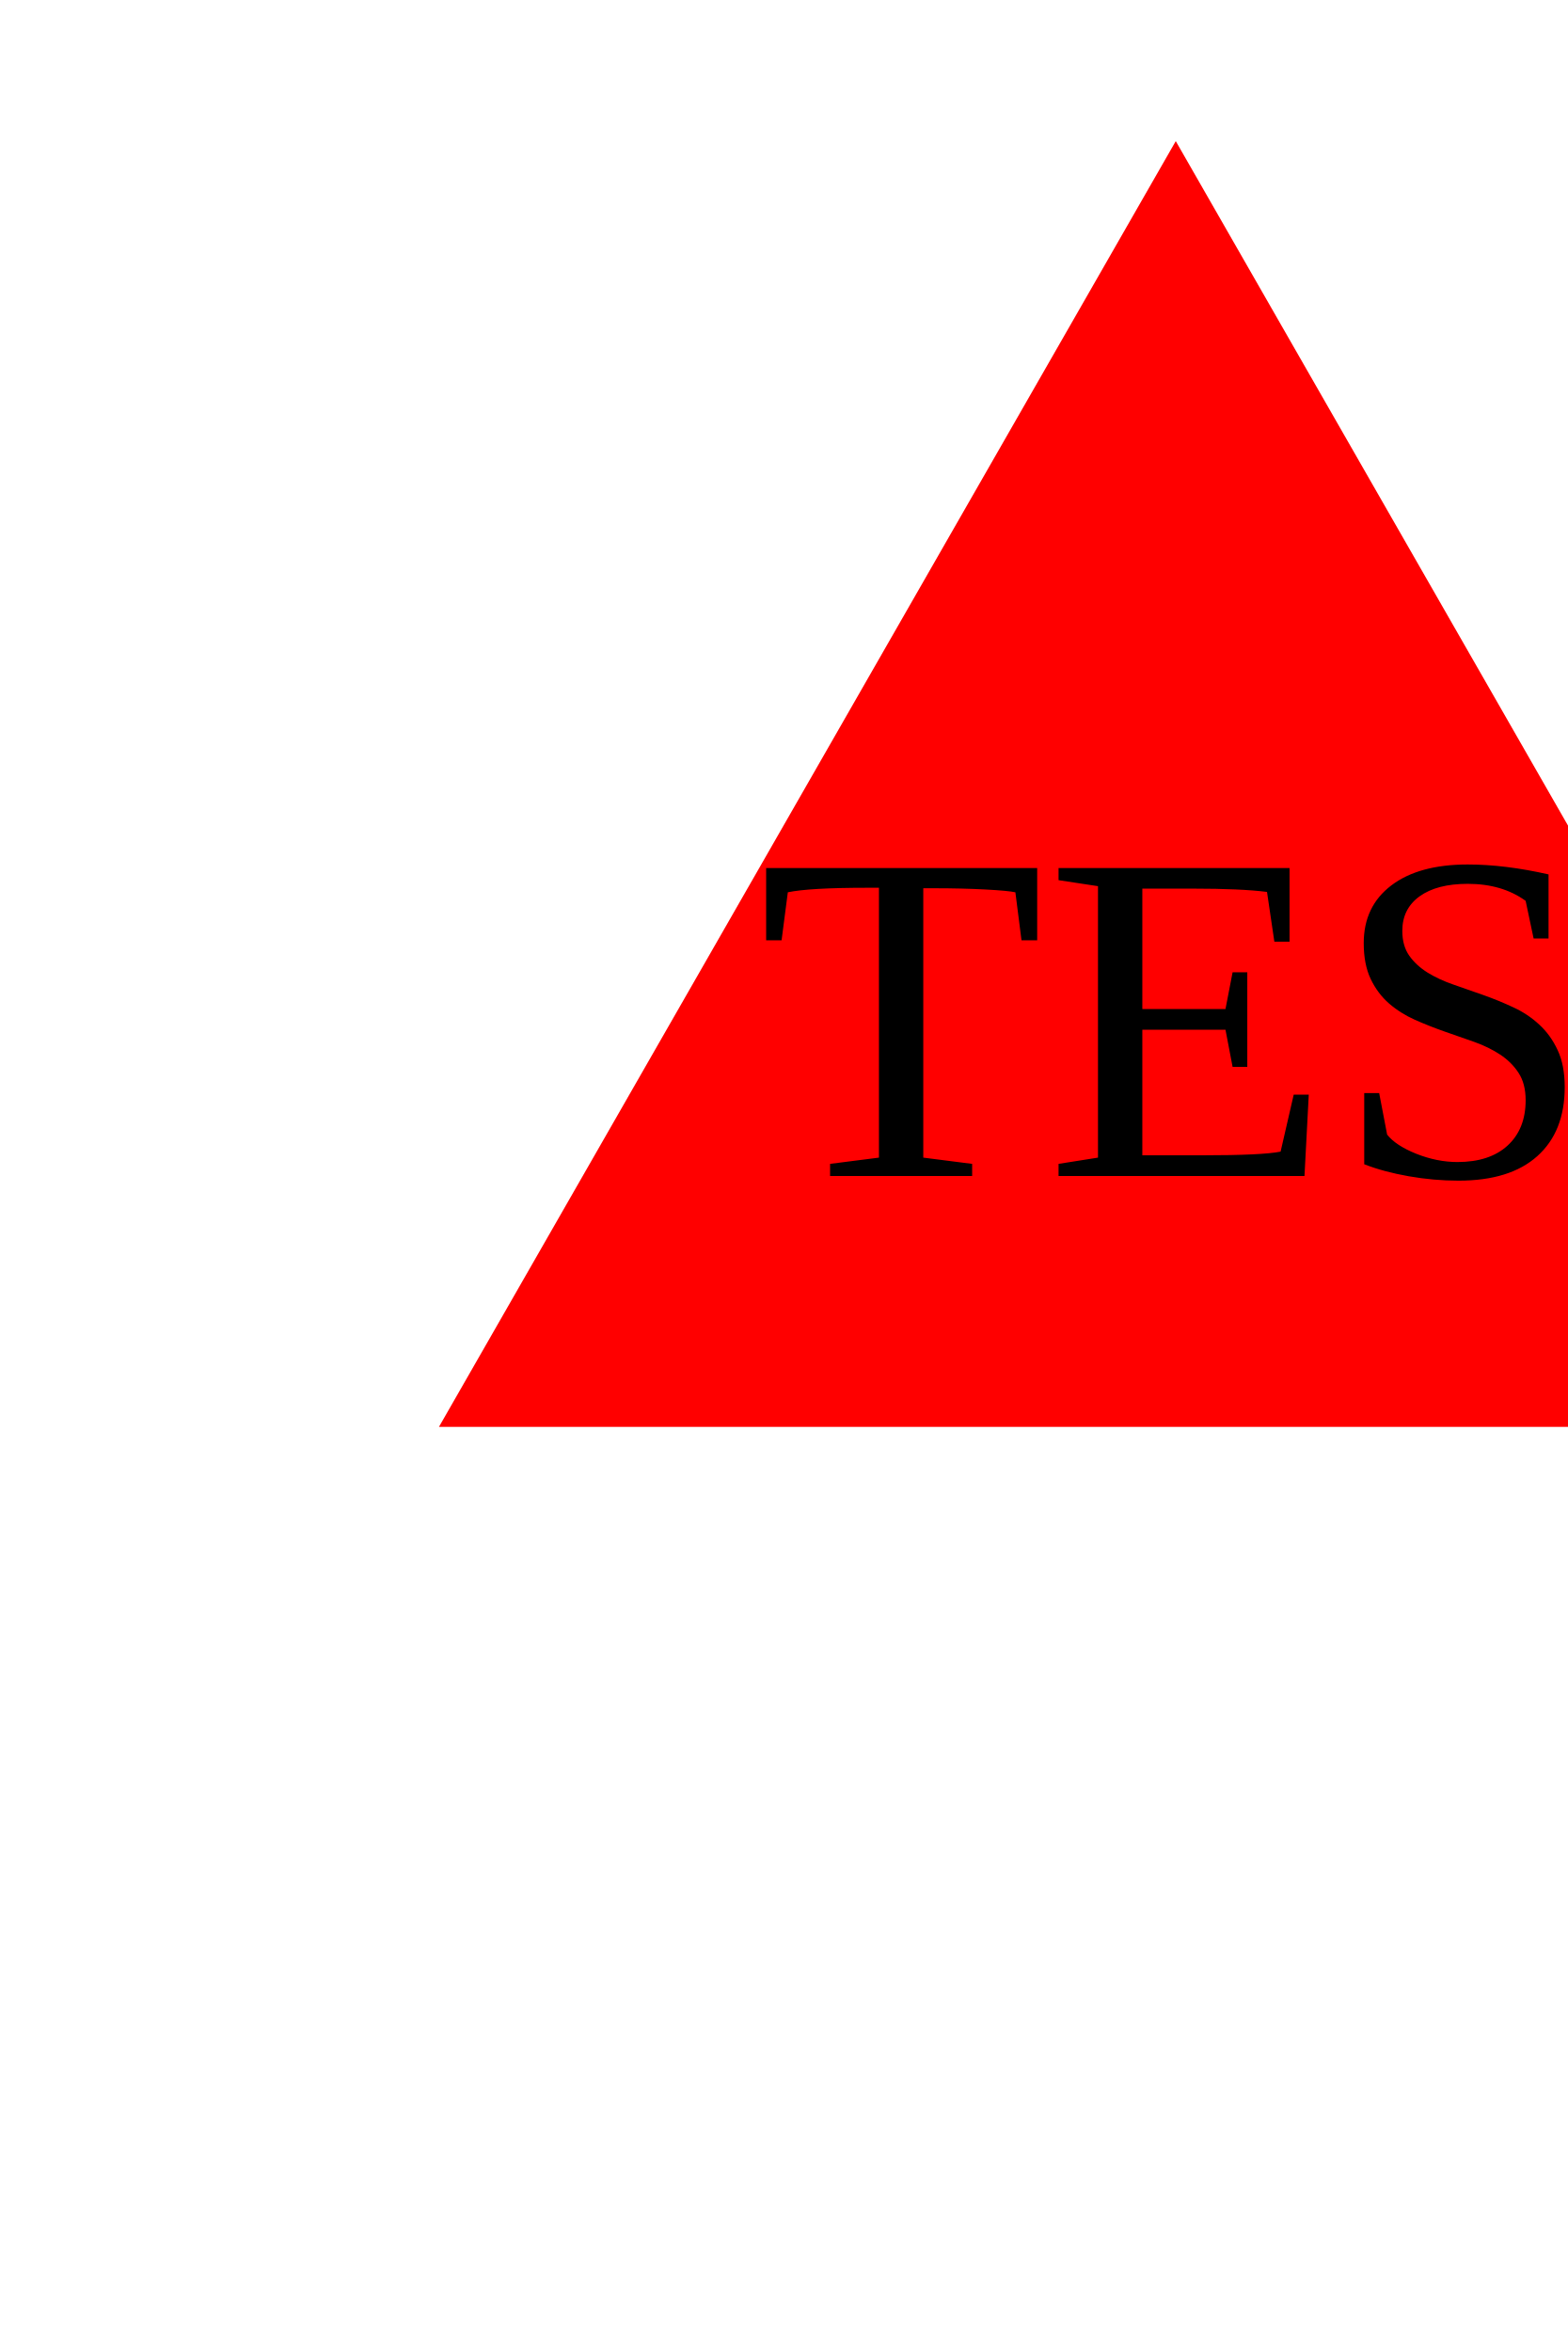
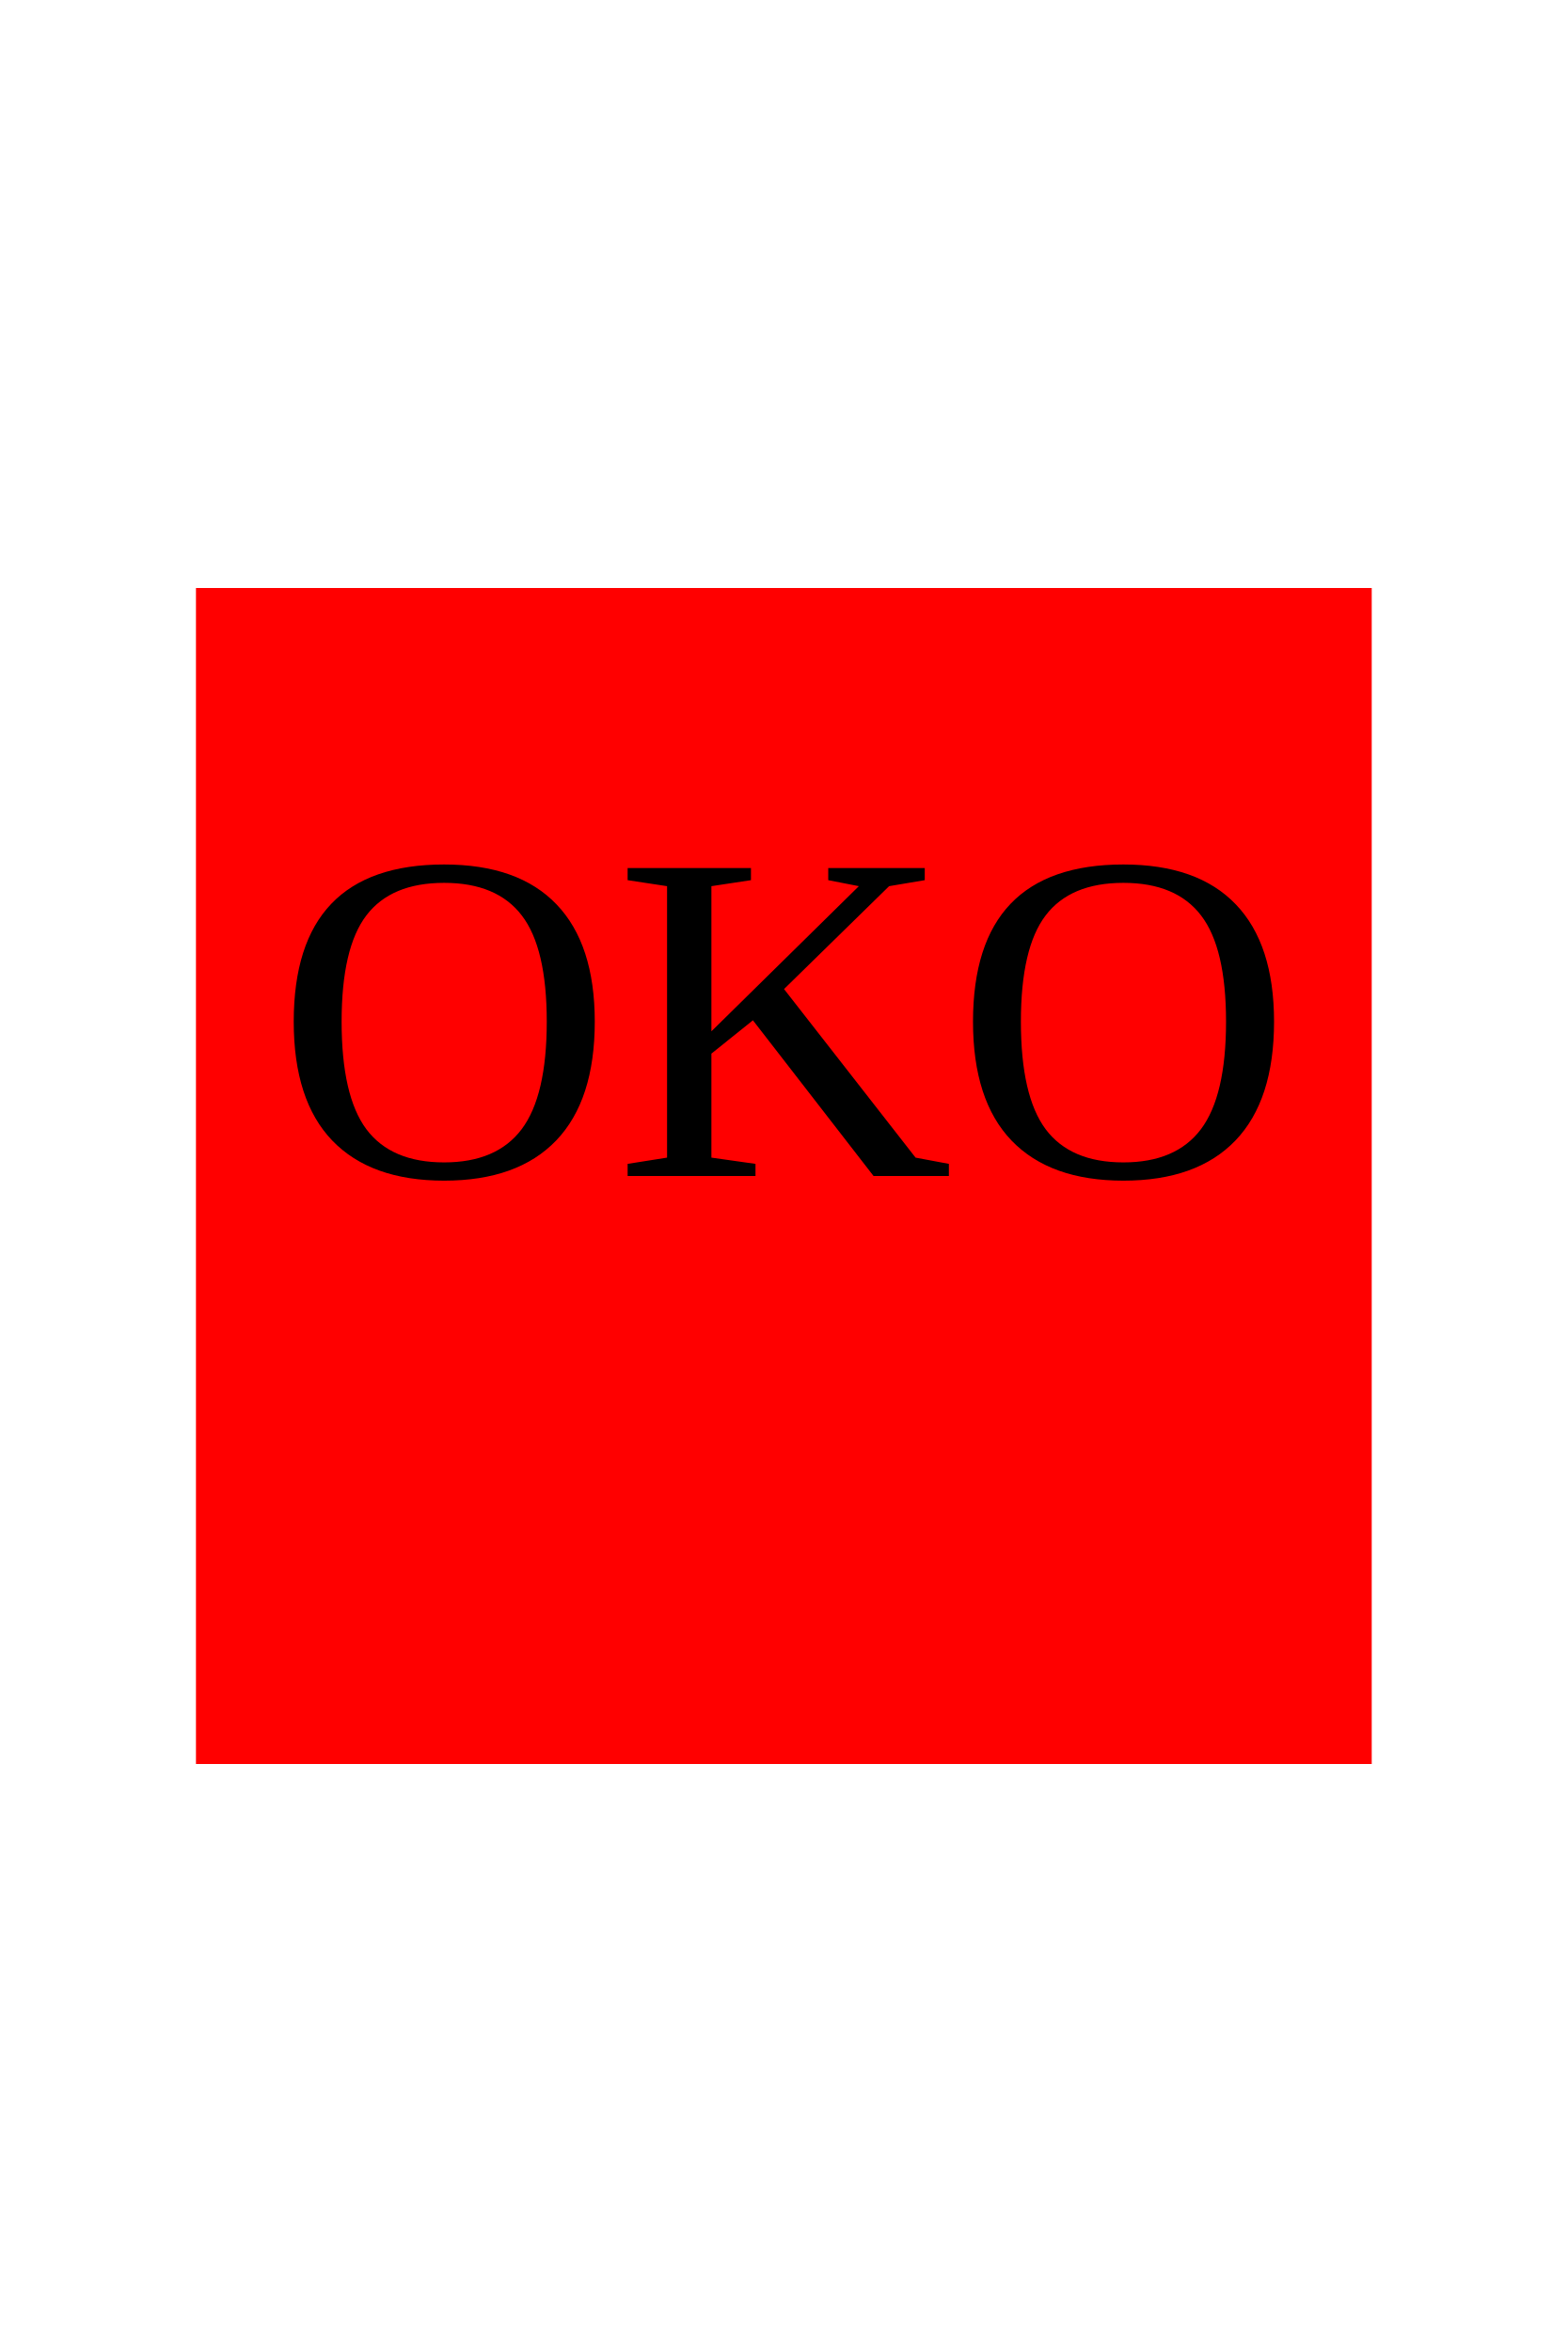
<svg xmlns="http://www.w3.org/2000/svg" version="1.1" height="300" width="200">
-   <polygon points="150, 18 244, 182 56, 182" fill="red" />
-   <text text-anchor="middle" x="150" y="150" font-size="60" fill="black">TES</text>
+   <rect x="25" y="75" height="150" width="150" fill="red" />
+   <text text-anchor="middle" x="100" y="150" font-size="60" fill="black">OKO</text>
</svg>
